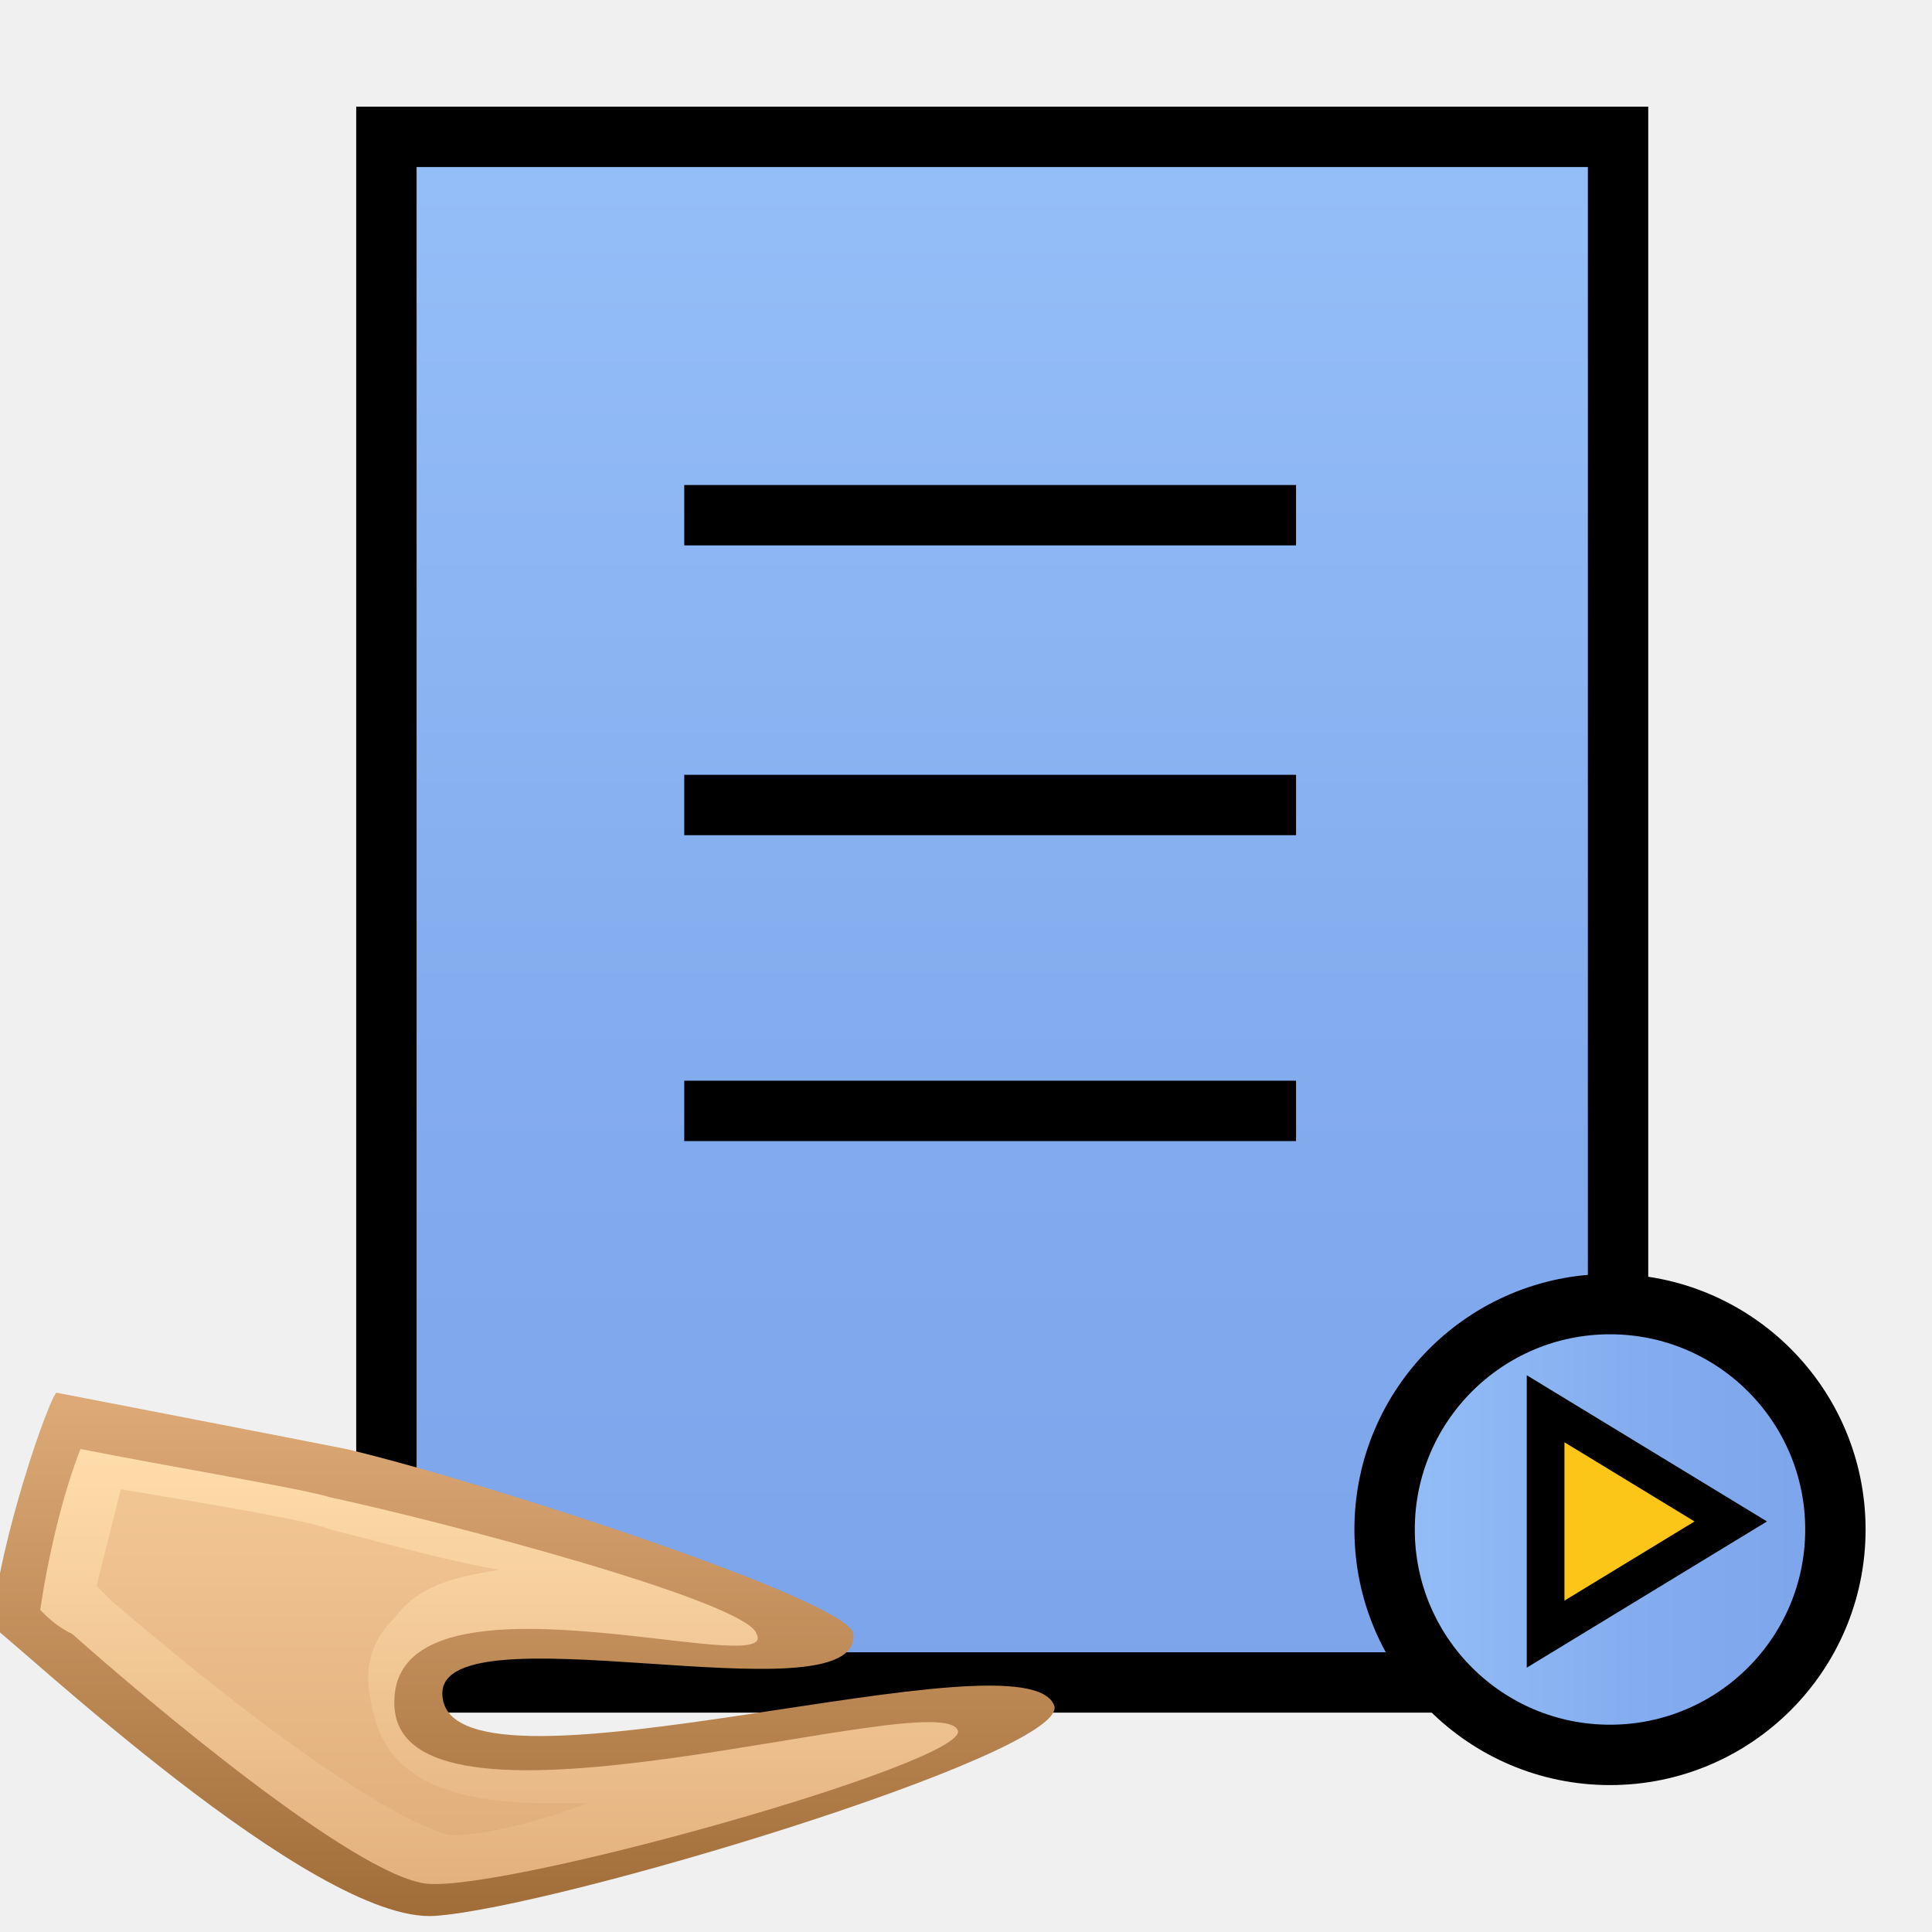
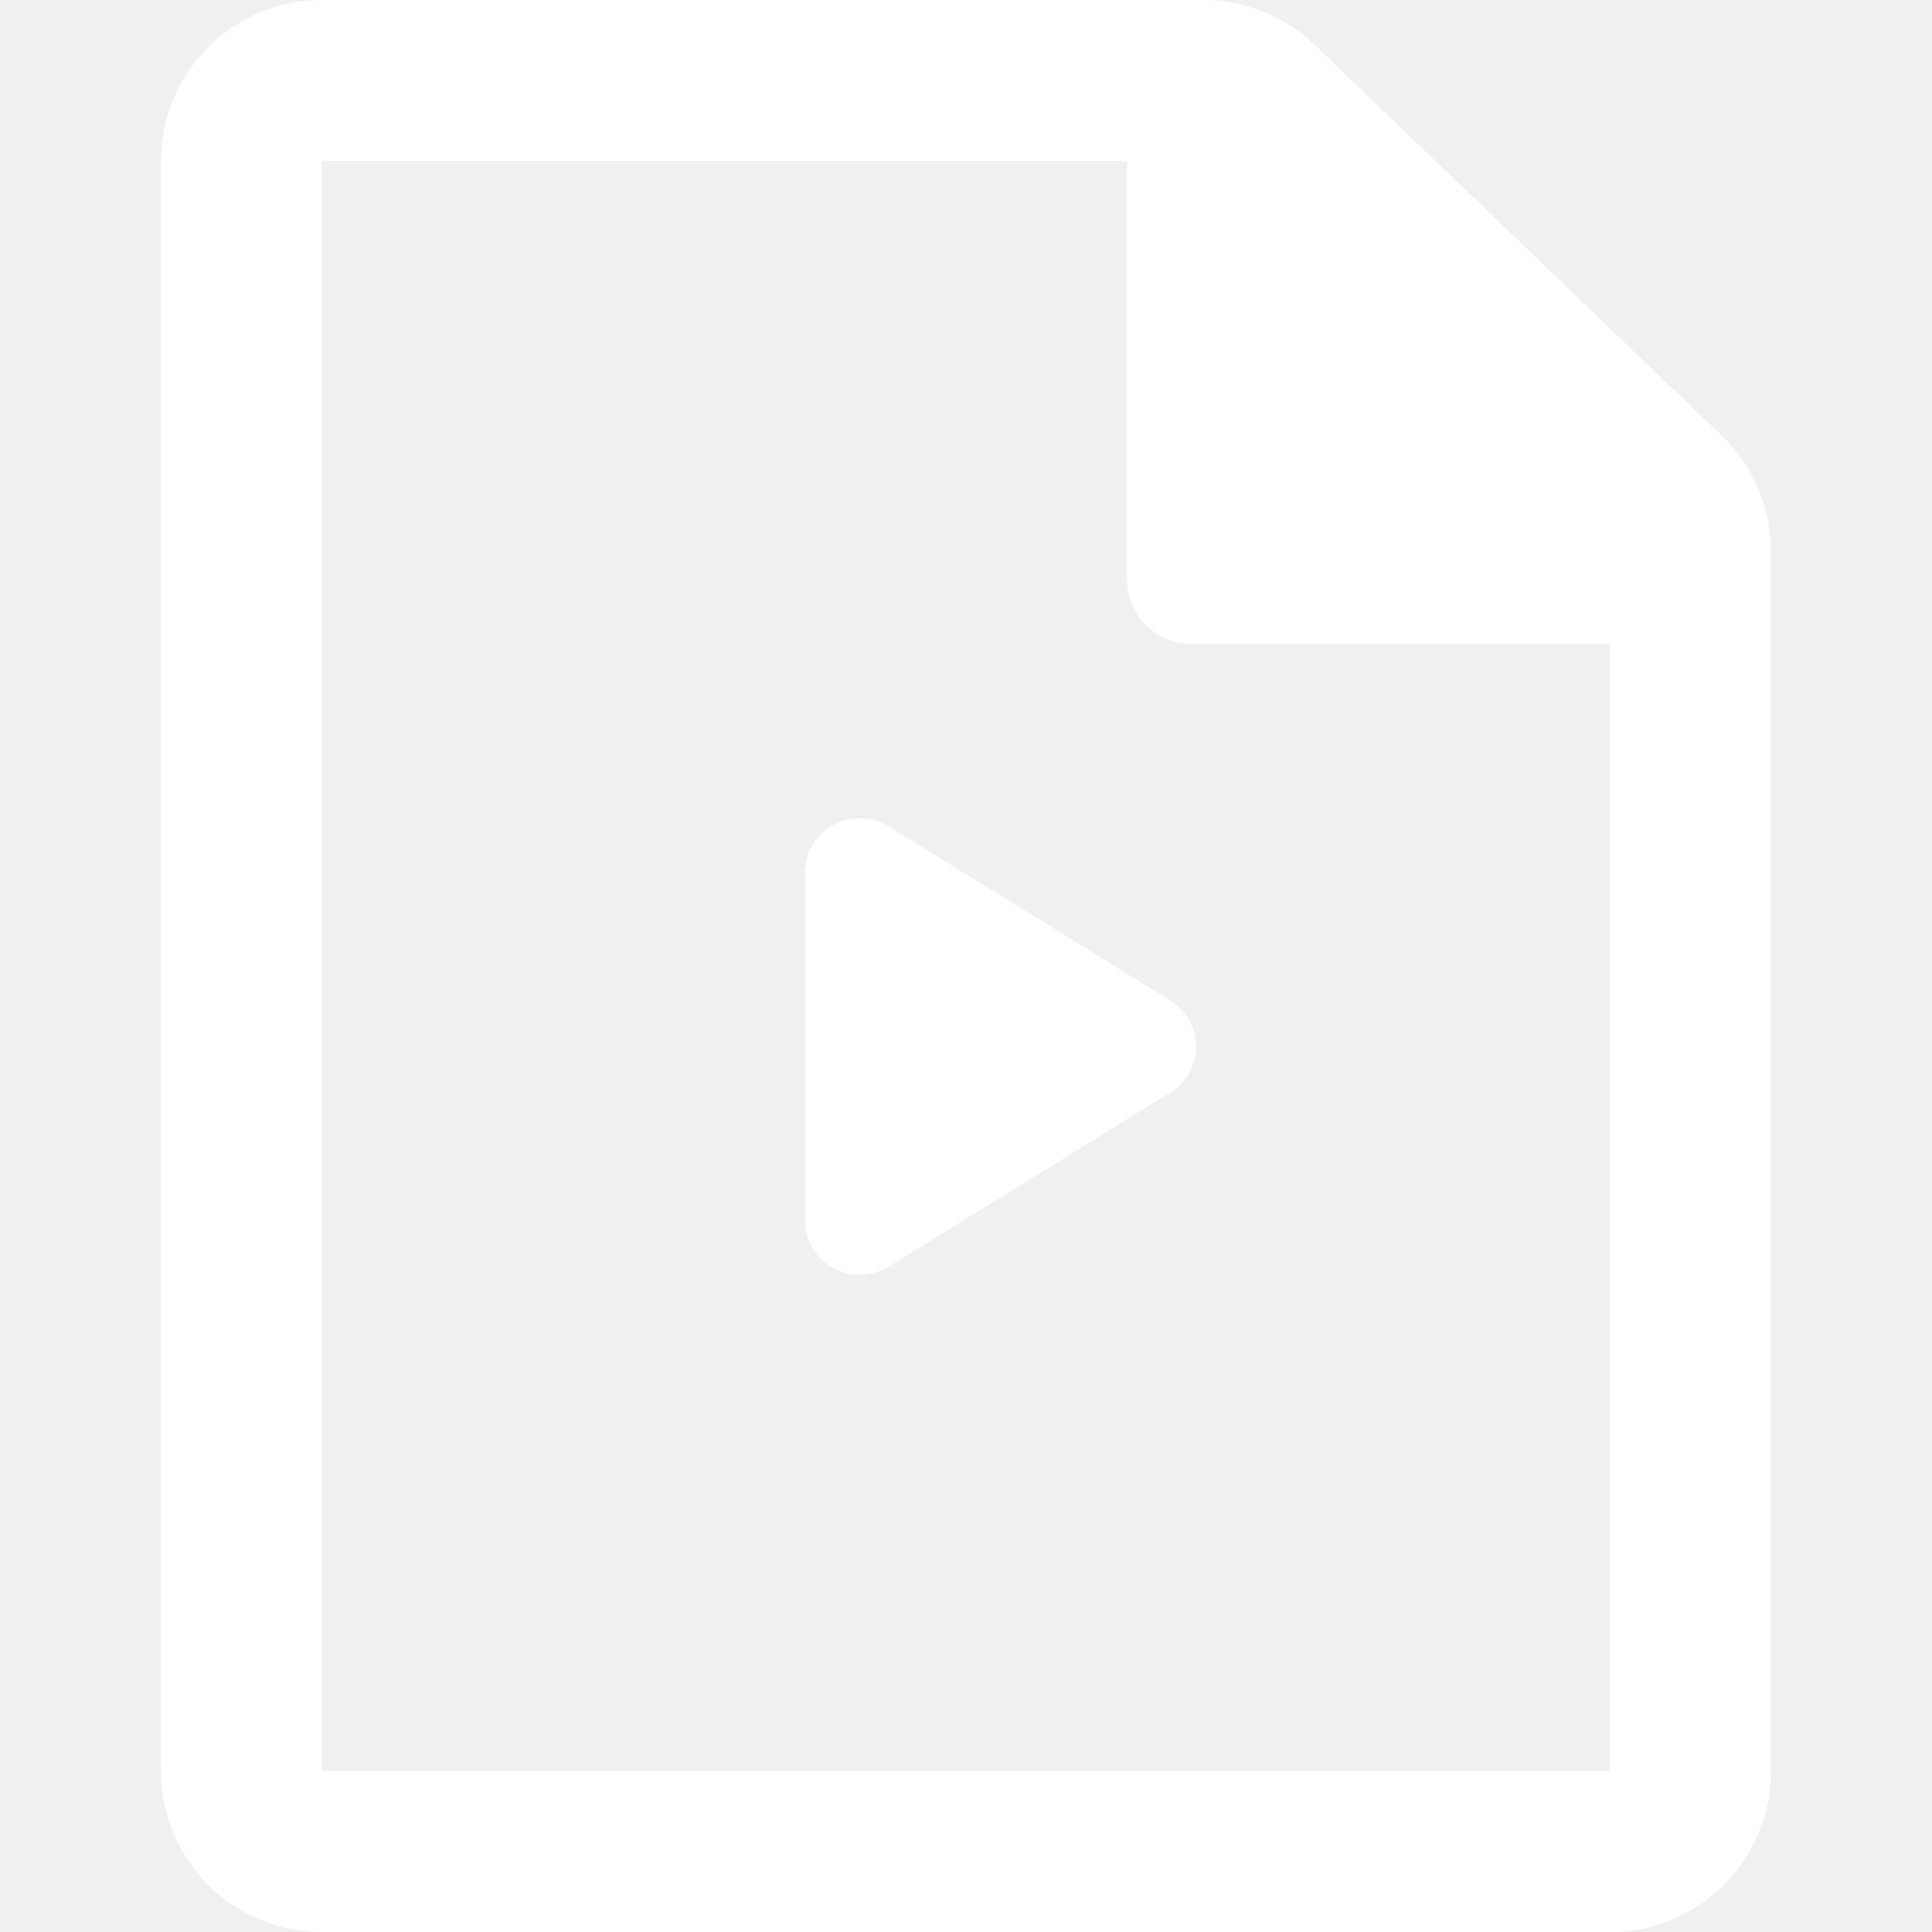
- <svg xmlns="http://www.w3.org/2000/svg" width="24" height="24" viewBox="0 0 24 24" preserveAspectRatio="xMinYMid meet" overflow="visible">
-   <style>.st0,.st1,.st2,.st3,.st4{fill:url(#SVGID_1_);stroke:#000;stroke-width:.75;stroke-miterlimit:10}.st1,.st2,.st3,.st4{fill:none}.st2,.st3,.st4{fill:url(#SVGID_2_)}.st3,.st4{fill:url(#SVGID_3_)}.st4{fill:#fcc619;stroke-width:.468}.st5{fill:url(#SVGID_4_)}.st6{fill:url(#SVGID_5_)}.st7{fill:url(#SVGID_6_)}</style>
-   <g id="Ebene_3">
-     <linearGradient id="SVGID_1_" gradientUnits="userSpaceOnUse" x1="12.5" y1="1.667" x2="12.5" y2="20.917">
-       <stop offset="0" stop-color="#95bff8" />
-       <stop offset=".557" stop-color="#84adef" />
-       <stop offset="1" stop-color="#7ca4eb" />
-     </linearGradient>
-     <path class="st0" d="M4.8 1.7h15.3v19.2H4.8z" />
-     <path class="st1" d="M8.5 6.4h7.6M8.5 13.8h7.6" />
-     <linearGradient id="SVGID_2_" gradientUnits="userSpaceOnUse" x1="8.473" y1="10.027" x2="16.14" y2="10.027">
-       <stop offset="0" stop-color="#95bff8" />
-       <stop offset=".557" stop-color="#84adef" />
-       <stop offset="1" stop-color="#7ca4eb" />
-     </linearGradient>
-     <path class="st2" d="M8.5 10h7.6" />
-     <linearGradient id="SVGID_3_" gradientUnits="userSpaceOnUse" x1="17.167" y1="19" x2="22.833" y2="19">
-       <stop offset="0" stop-color="#95bff8" />
-       <stop offset=".557" stop-color="#84adef" />
-       <stop offset="1" stop-color="#7ca4eb" />
-     </linearGradient>
-     <circle class="st3" cx="20" cy="19" r="2.8" />
-     <path class="st4" d="M21.5 18.9l-2.3 1.4v-2.8z" />
-   </g>
-   <g id="Ebene_1">
-     <linearGradient id="SVGID_4_" gradientUnits="userSpaceOnUse" x1="6.586" y1="6.562" x2="6.586" y2=".106" gradientTransform="matrix(1 0 0 -1 0 24)">
-       <stop offset="0" stop-color="#dda976" />
-       <stop offset="1" stop-color="#9f6b37" />
-     </linearGradient>
-     <path class="st5" d="M5.5 21.1c-.2-1.2 5.2.3 5.1-.8 0-.4-4.6-1.9-6.3-2.3-.5-.1-3.6-.7-3.6-.7-.1.1-.7 1.8-.8 2.9.3.2 4 3.7 5.5 3.6 1.5-.1 7.8-2 7.7-2.6-.3-1-7.4 1.3-7.6-.1z" />
-     <linearGradient id="SVGID_5_" gradientUnits="userSpaceOnUse" x1="6.309" y1="5.949" x2="6.309" y2=".63" gradientTransform="matrix(1 0 0 -1 0 24)">
-       <stop offset="0" stop-color="#fda" />
-       <stop offset="1" stop-color="#e3b17e" />
-     </linearGradient>
-     <path class="st6" d="M.9 20.3c-.2-.1-.3-.2-.4-.3.1-.7.3-1.5.5-2 1 .2 2.8.5 3.1.6 1.4.3 5.2 1.3 5.3 1.7.3.6-4.6-1-4.5.9.1 1.9 6.8-.3 7 .3.1.4-5.6 2-6.6 1.9-.9-.1-3.5-2.3-4.4-3.1z" />
-     <linearGradient id="SVGID_6_" gradientUnits="userSpaceOnUse" x1="4.242" y1="5.324" x2="4.242" y2="1.181" gradientTransform="matrix(1 0 0 -1 0 24)">
-       <stop offset="0" stop-color="#f1c592" />
-       <stop offset="1" stop-color="#e1af7c" />
-     </linearGradient>
-     <path class="st7" d="M5.6 22.8c-.4-.1-1.5-.6-4.2-2.9l-.2-.2.3-1.2c1.2.2 2.4.4 2.6.5.8.2 1.5.4 2.1.5-.6.1-1 .2-1.3.6-.2.2-.4.5-.3 1 .1.6.4 1.3 2.2 1.3h.5c-.8.3-1.4.4-1.7.4z" />
-   </g>
+ <svg xmlns="http://www.w3.org/2000/svg" width="24" height="24" viewBox="0 0 24 24" fill="none">
+   <path fill-rule="evenodd" clip-rule="evenodd" d="M4 22H20V8H14.8C14.358 8 14 7.642 14 7.2V2L4 2V22ZM4 0C2.895 0 2 0.895 2 2V22C2 23.105 2.895 24 4 24H20C21.105 24 22 23.105 22 22V6.852C22 6.308 21.778 5.787 21.385 5.41L16.33 0.557C15.958 0.2 15.462 0 14.945 0H4ZM14.537 13.573L11.044 15.732C10.724 15.93 10.302 15.834 10.102 15.517C10.034 15.41 9.999 15.286 9.999 15.159V10.841C9.999 10.467 10.304 10.165 10.682 10.165C10.81 10.165 10.935 10.201 11.044 10.268L14.537 12.427C14.857 12.625 14.955 13.042 14.755 13.358C14.7 13.445 14.625 13.519 14.537 13.573Z" fill="white" />
</svg>
